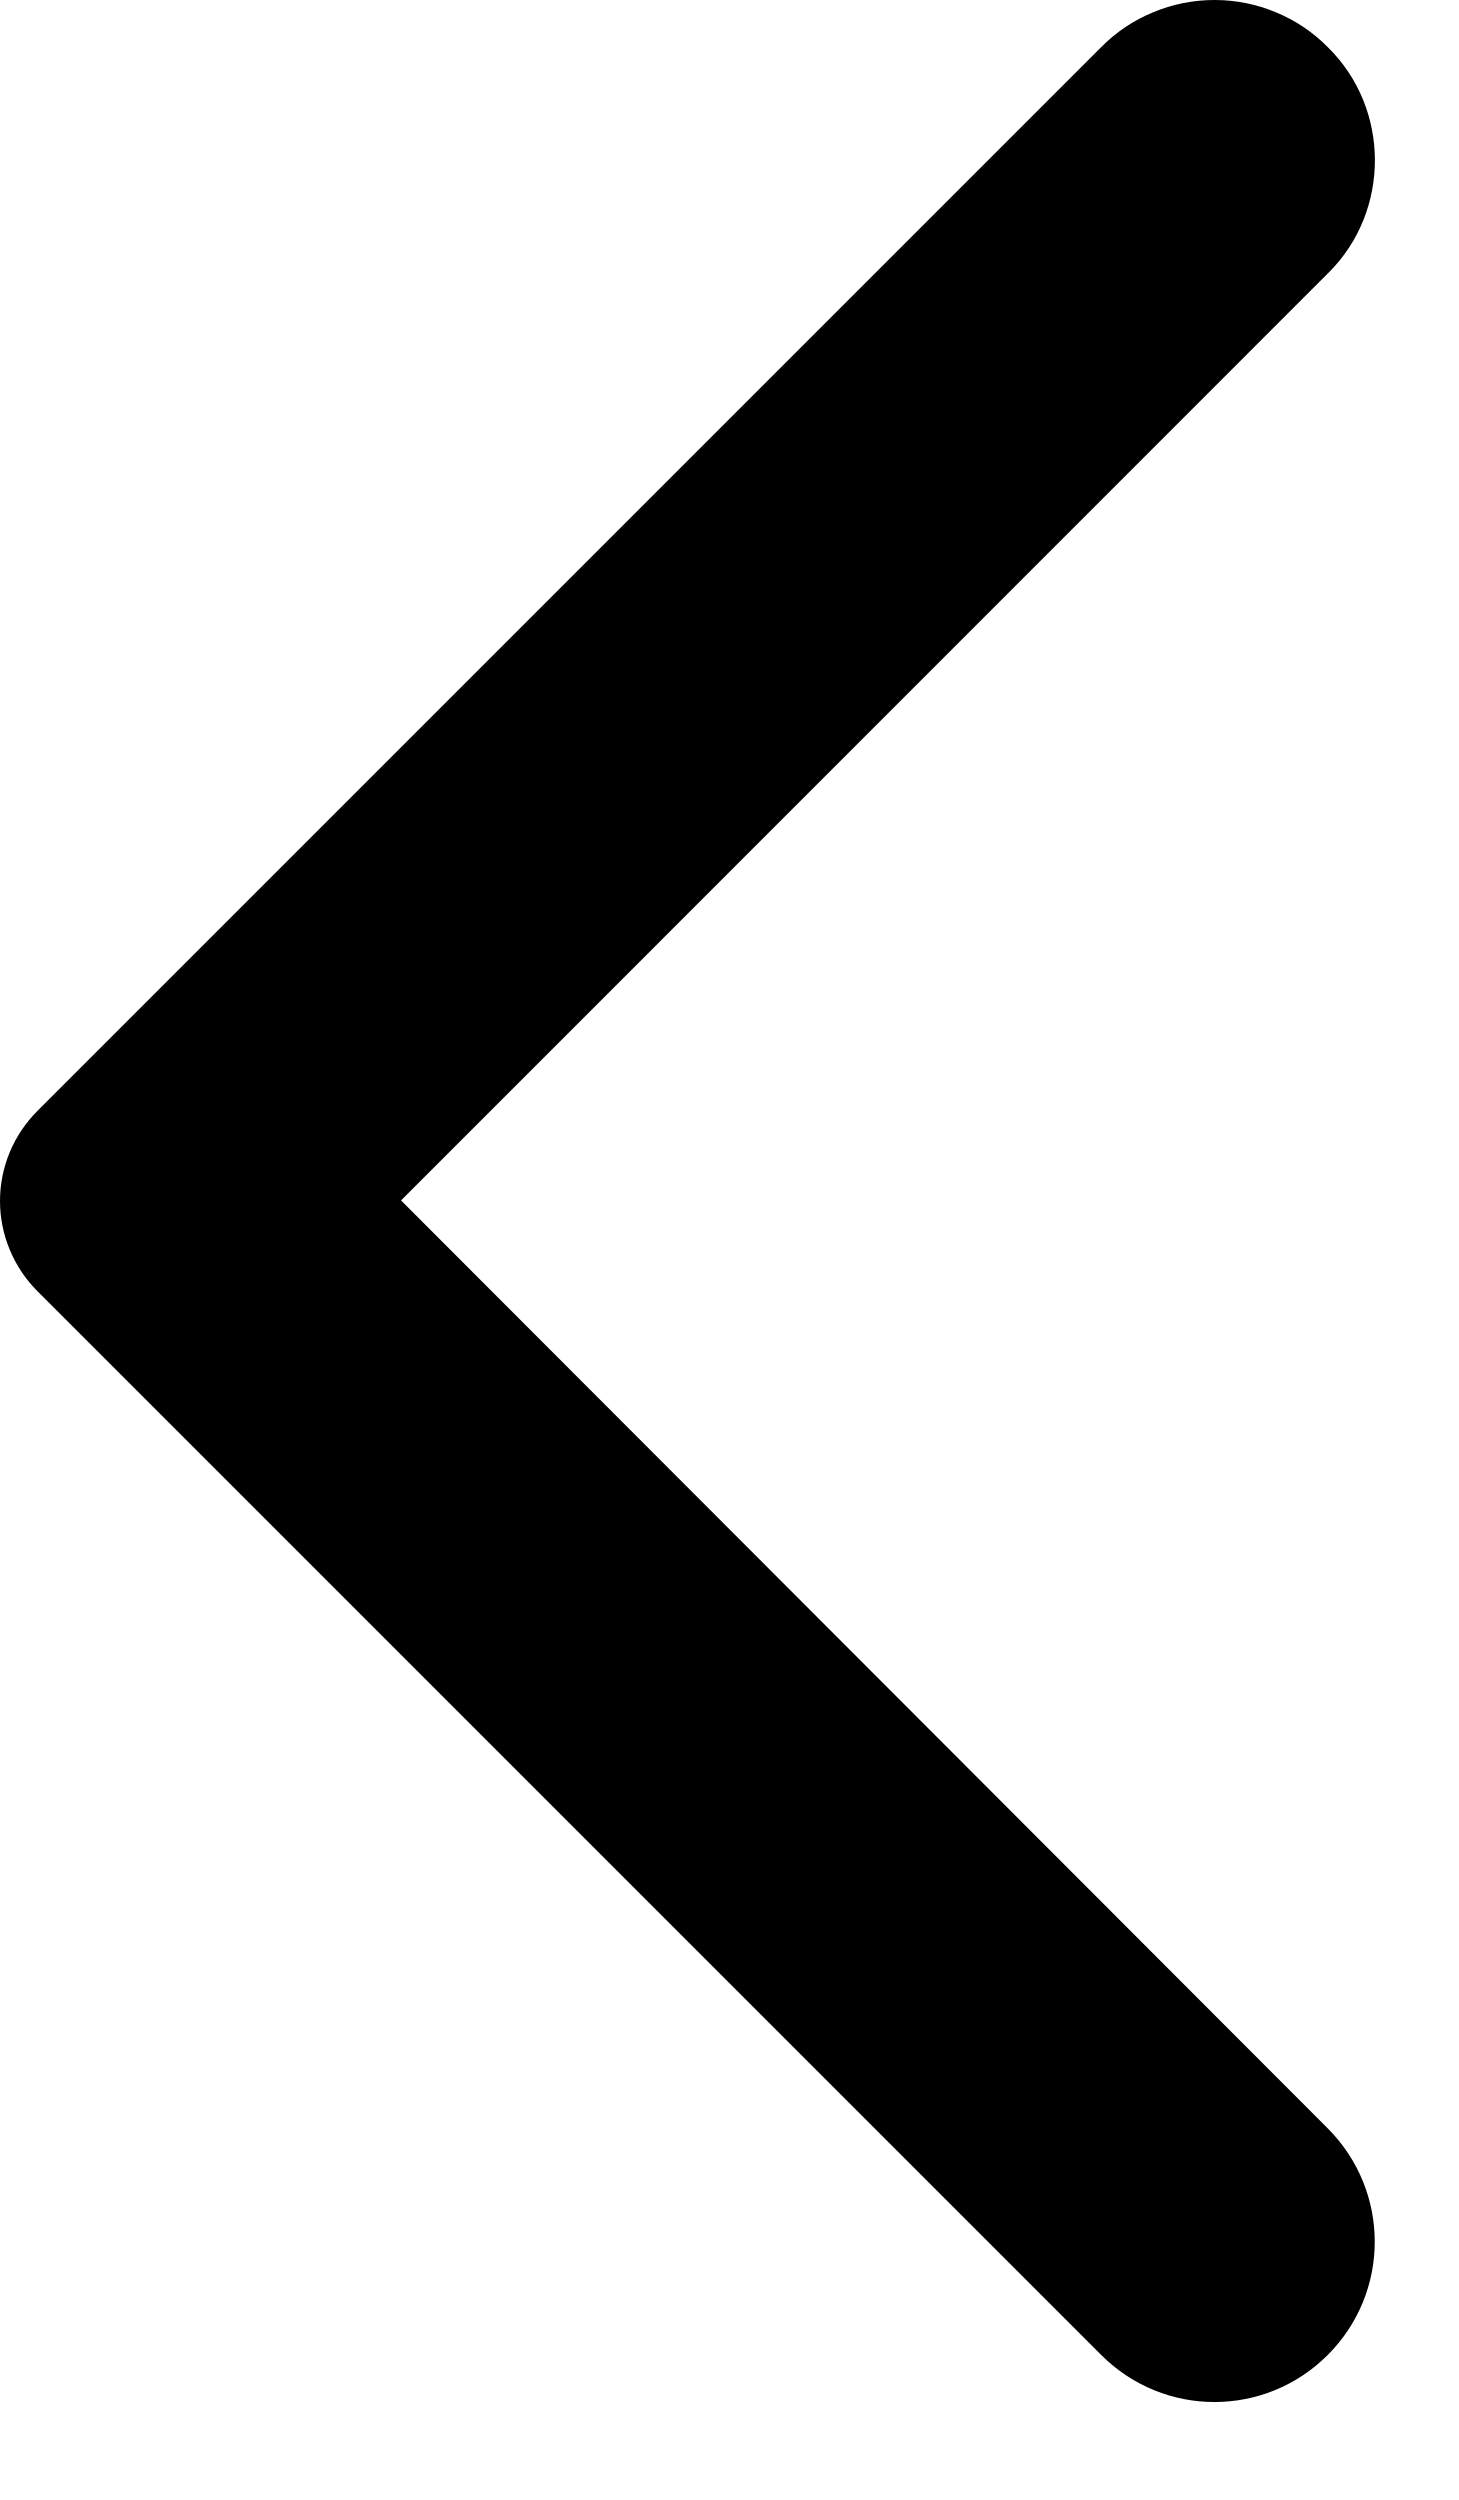
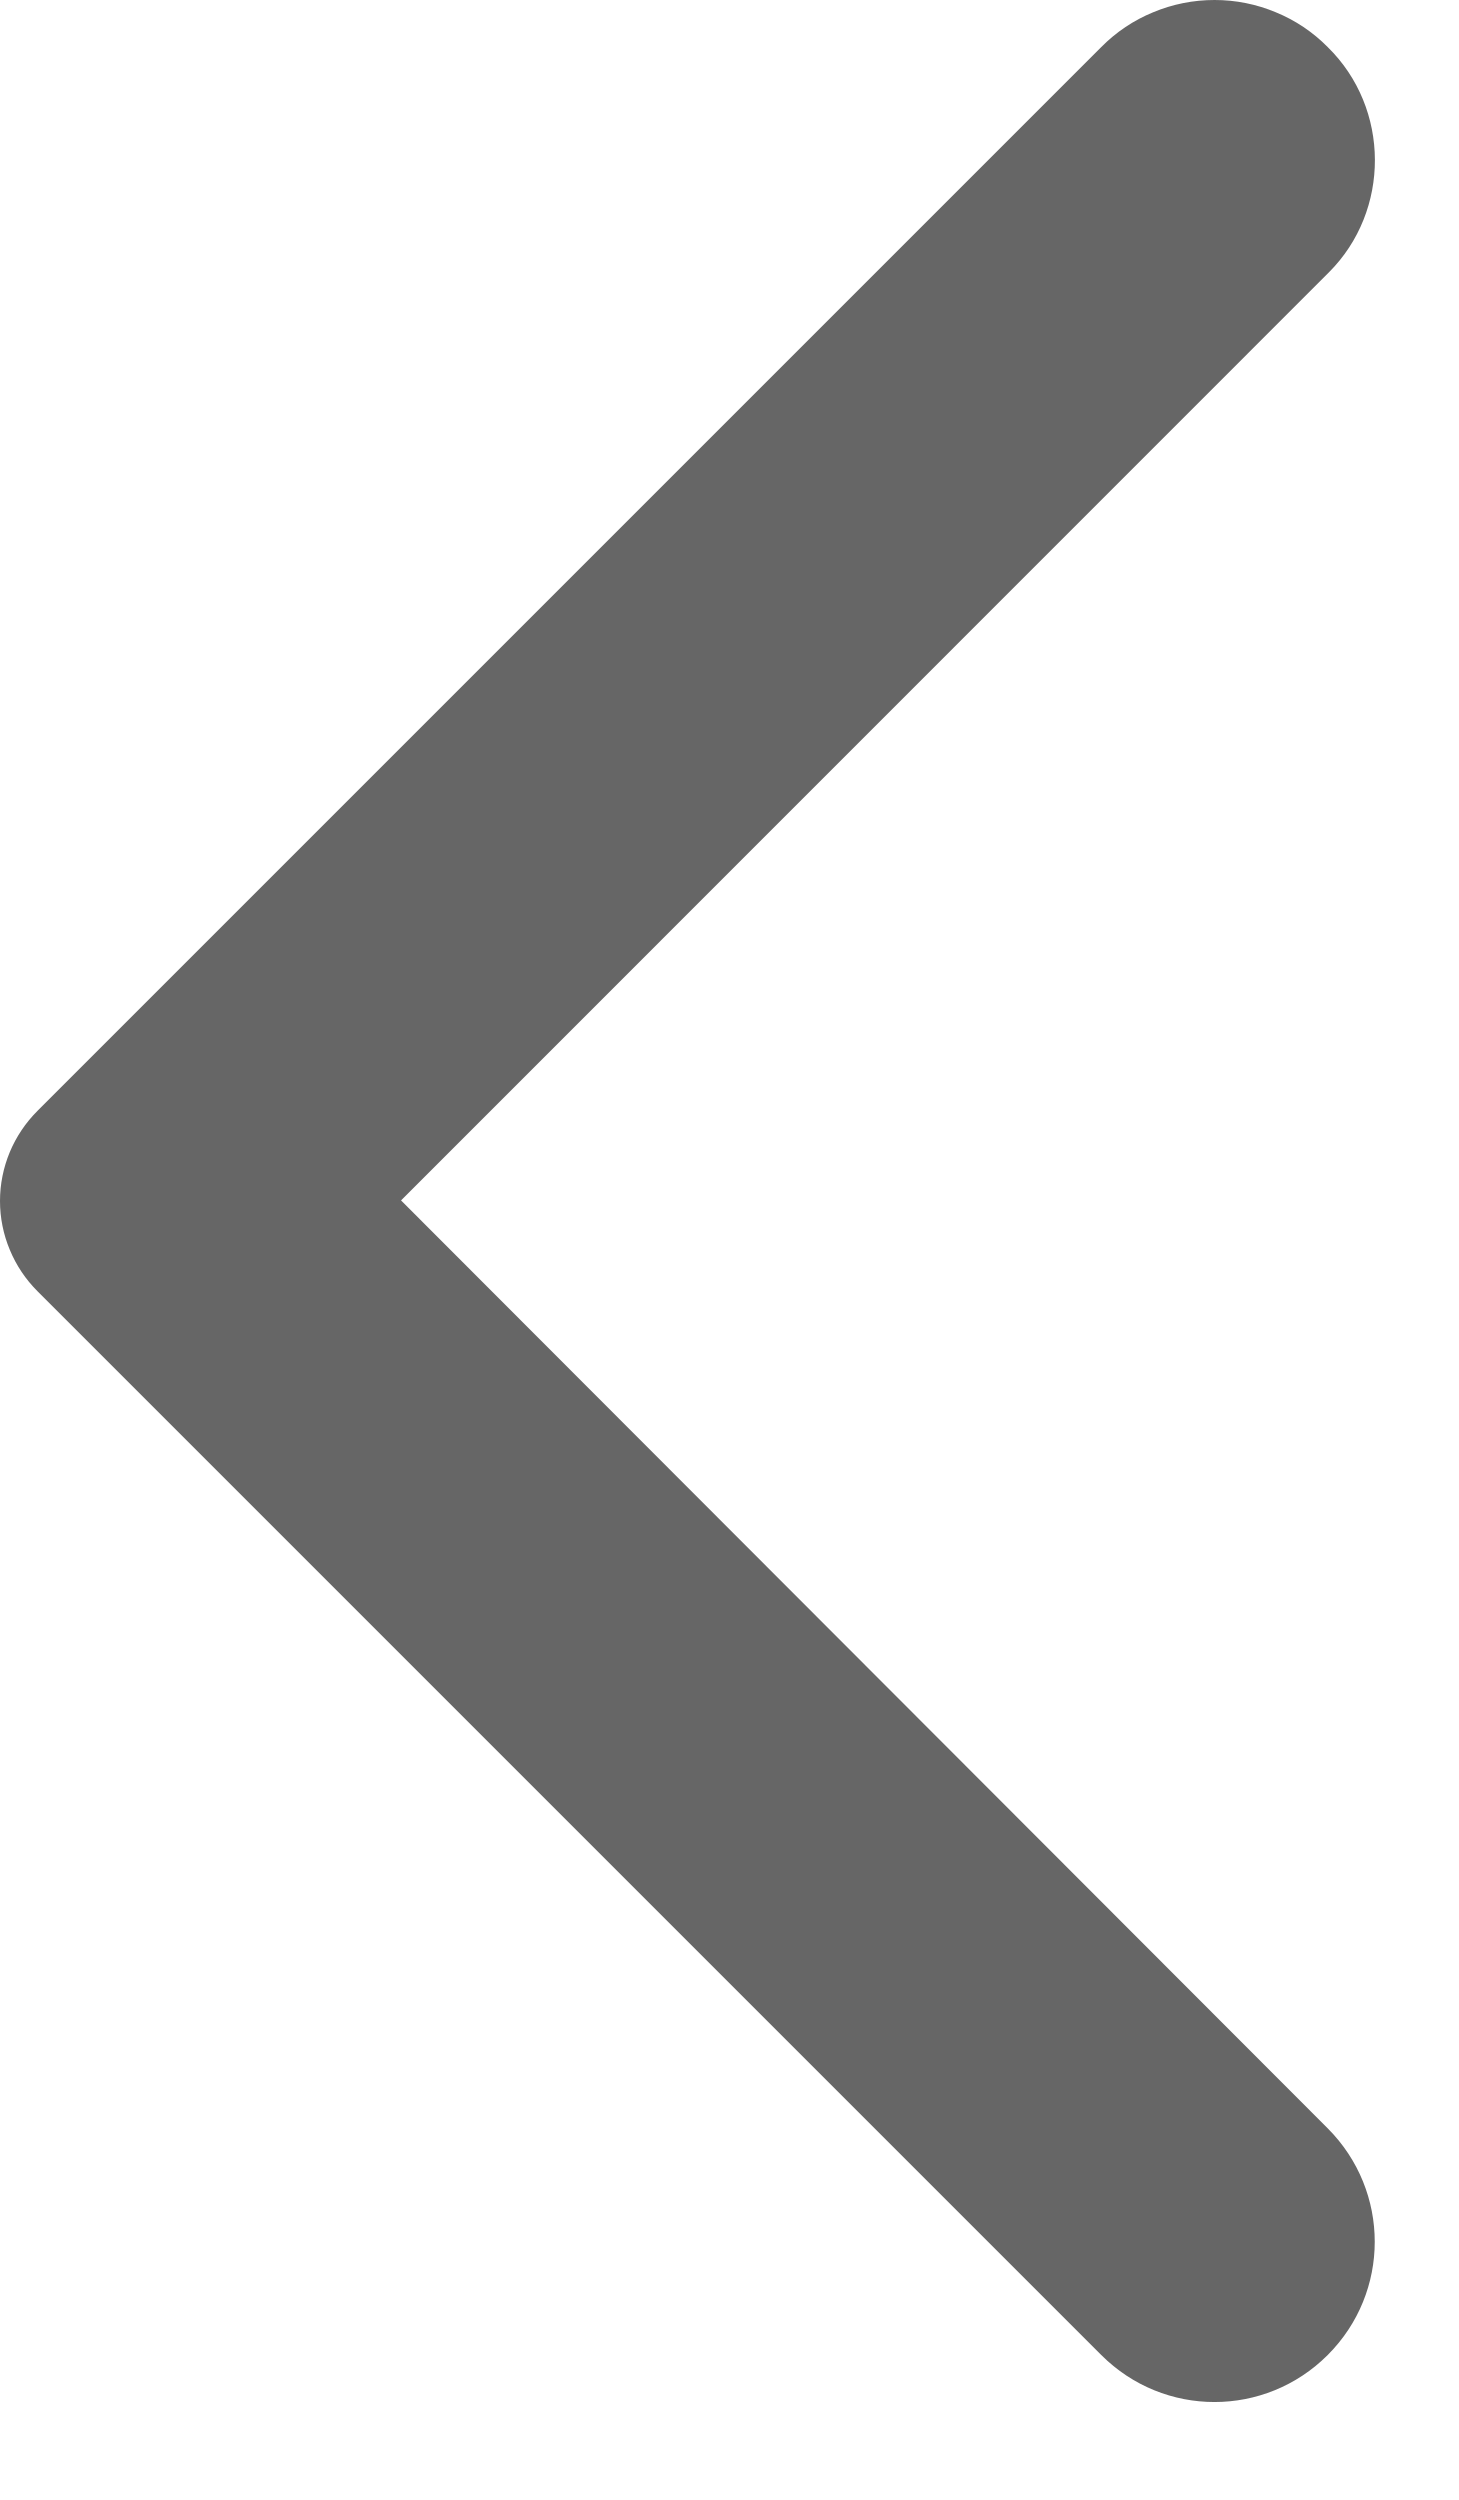
<svg xmlns="http://www.w3.org/2000/svg" width="7" height="12" viewBox="0 0 7 12" fill="none">
-   <path d="M6.373 0.226C6.302 0.154 6.217 0.097 6.124 0.059C6.031 0.02 5.931 0 5.83 0C5.728 0 5.628 0.02 5.535 0.059C5.442 0.097 5.357 0.154 5.286 0.226L0.18 5.332C0.123 5.389 0.078 5.456 0.047 5.53C0.016 5.605 0 5.684 0 5.765C0 5.845 0.016 5.925 0.047 5.999C0.078 6.074 0.123 6.141 0.18 6.198L5.286 11.304C5.587 11.605 6.072 11.605 6.373 11.304C6.674 11.003 6.674 10.518 6.373 10.216L1.925 5.762L6.379 1.307C6.674 1.012 6.674 0.521 6.373 0.226Z" fill="black" />
+   <path d="M6.373 0.226C6.302 0.154 6.217 0.097 6.124 0.059C6.031 0.02 5.931 0 5.83 0C5.728 0 5.628 0.02 5.535 0.059C5.442 0.097 5.357 0.154 5.286 0.226L0.18 5.332C0.123 5.389 0.078 5.456 0.047 5.53C0.016 5.605 0 5.684 0 5.765C0 5.845 0.016 5.925 0.047 5.999C0.078 6.074 0.123 6.141 0.18 6.198L5.286 11.304C5.587 11.605 6.072 11.605 6.373 11.304C6.674 11.003 6.674 10.518 6.373 10.216L1.925 5.762L6.379 1.307C6.674 1.012 6.674 0.521 6.373 0.226Z" fill="rgba(0, 0, 0, 0.6)" />
</svg>
